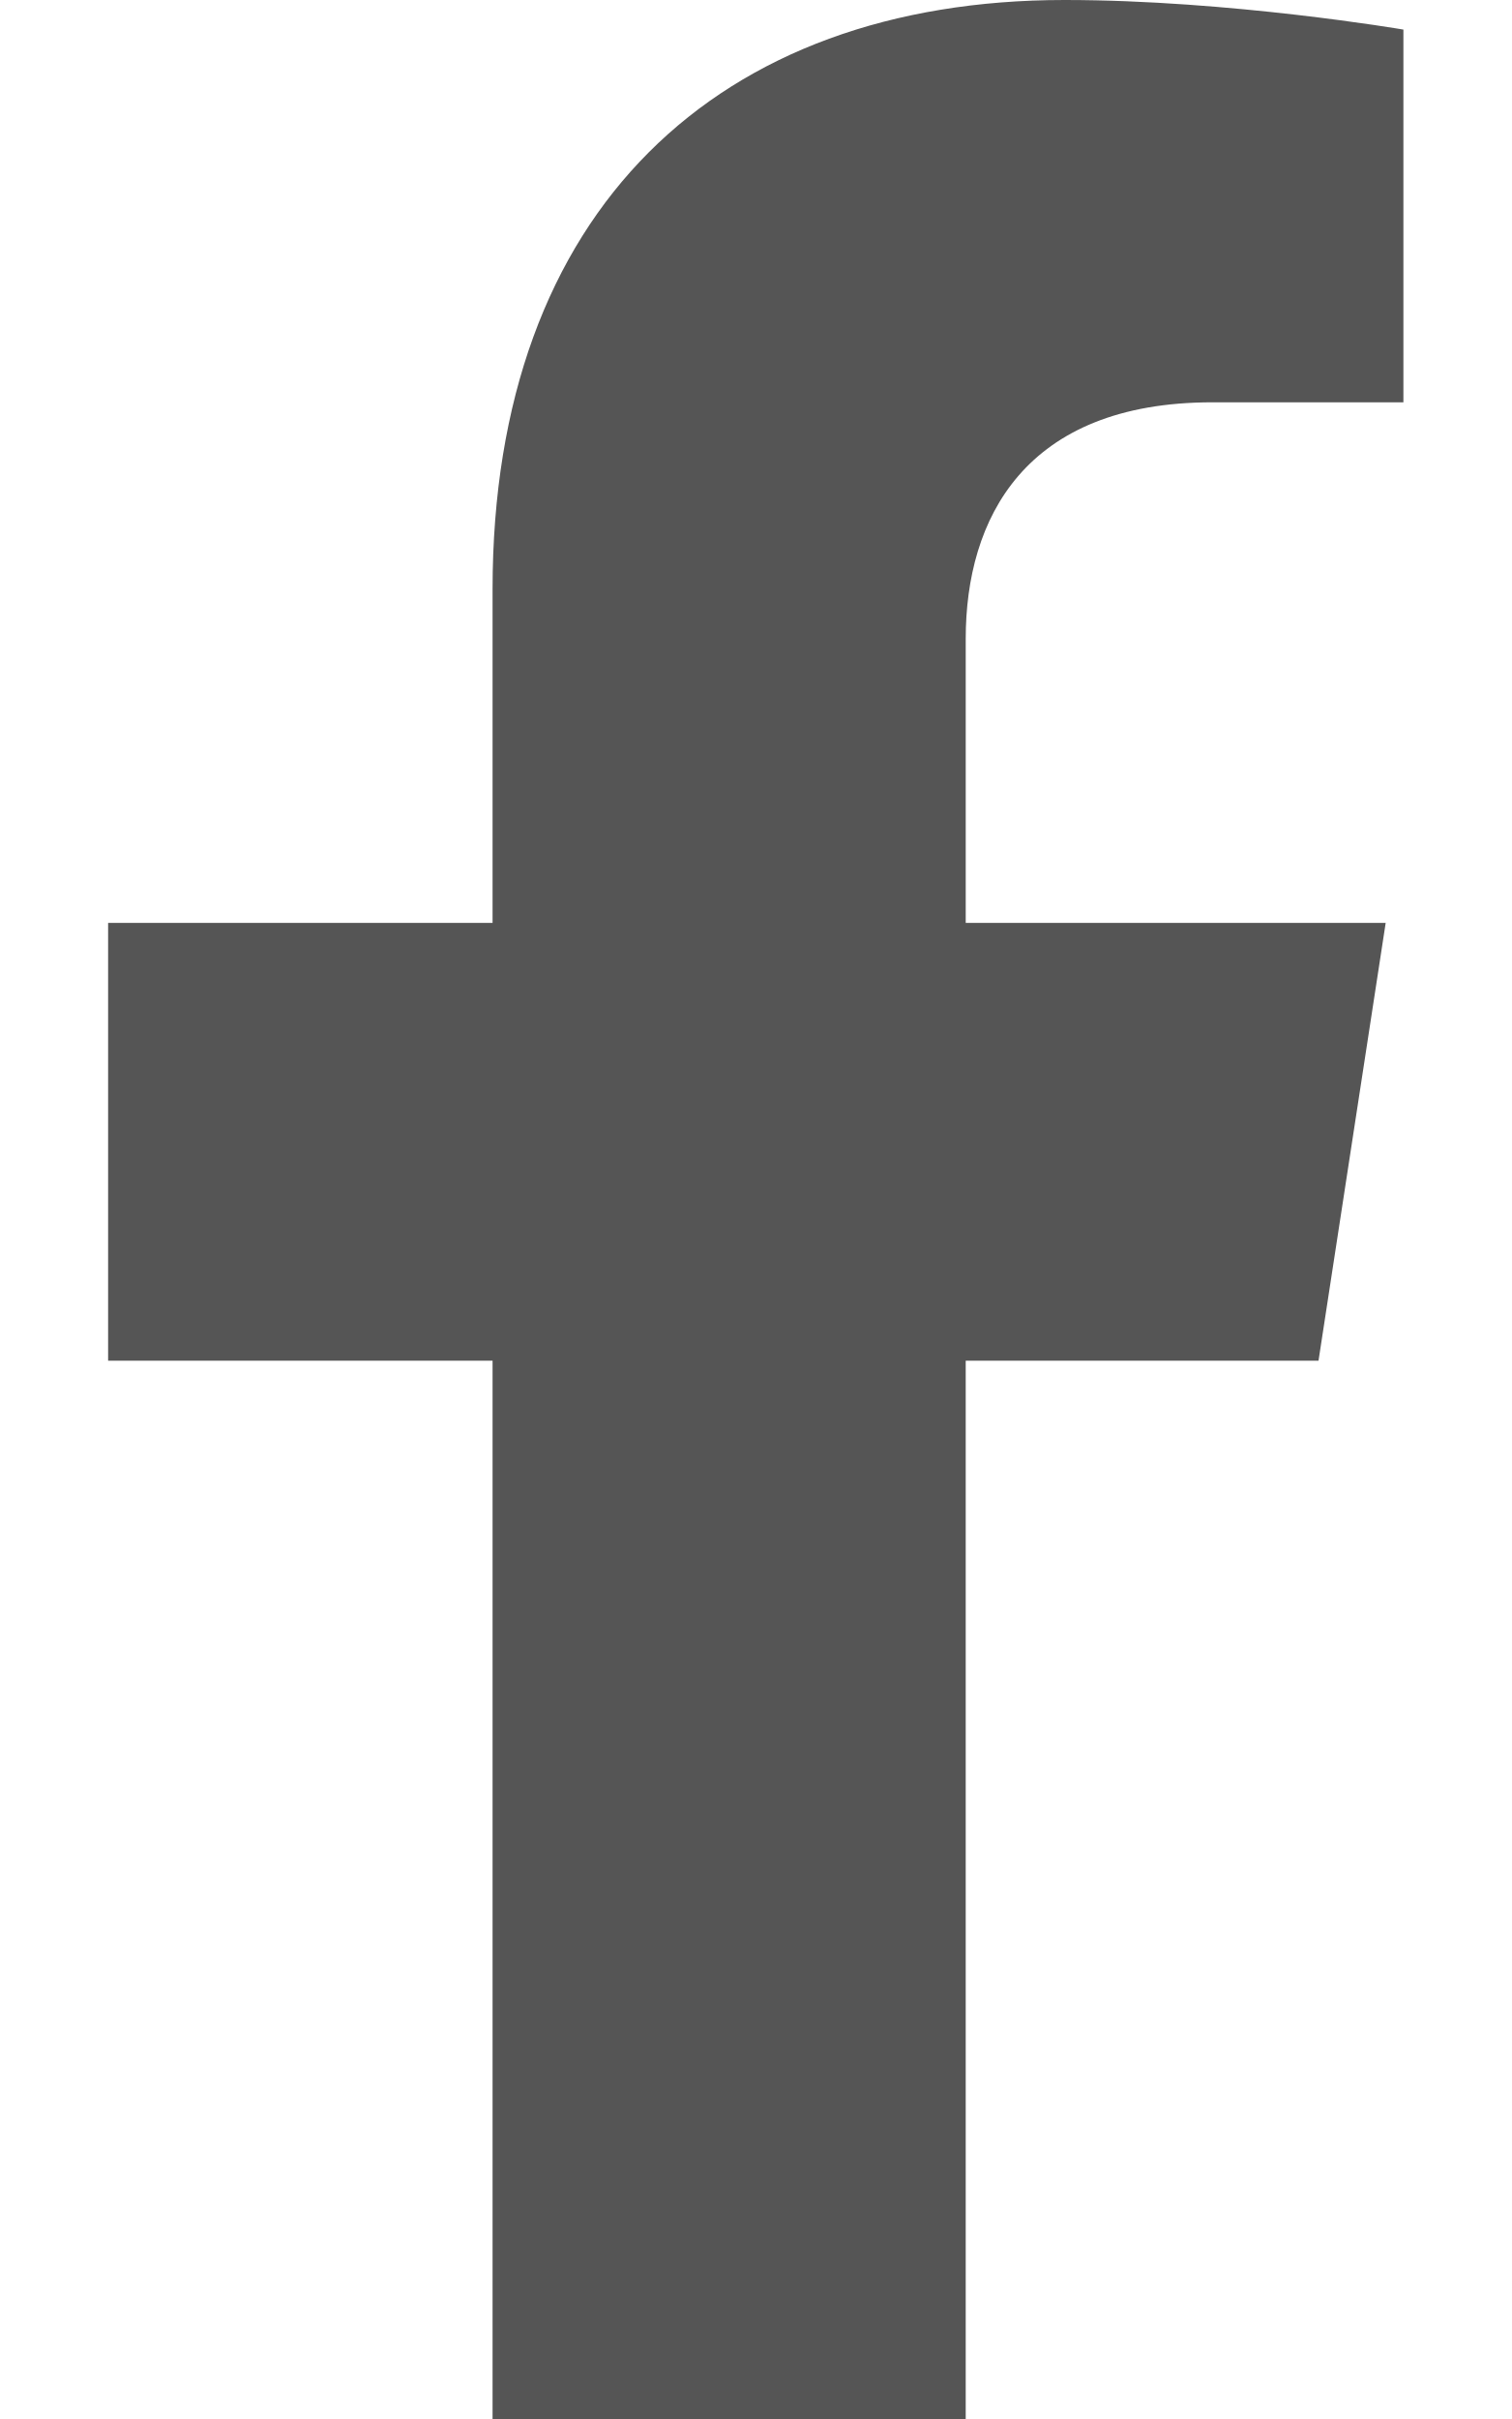
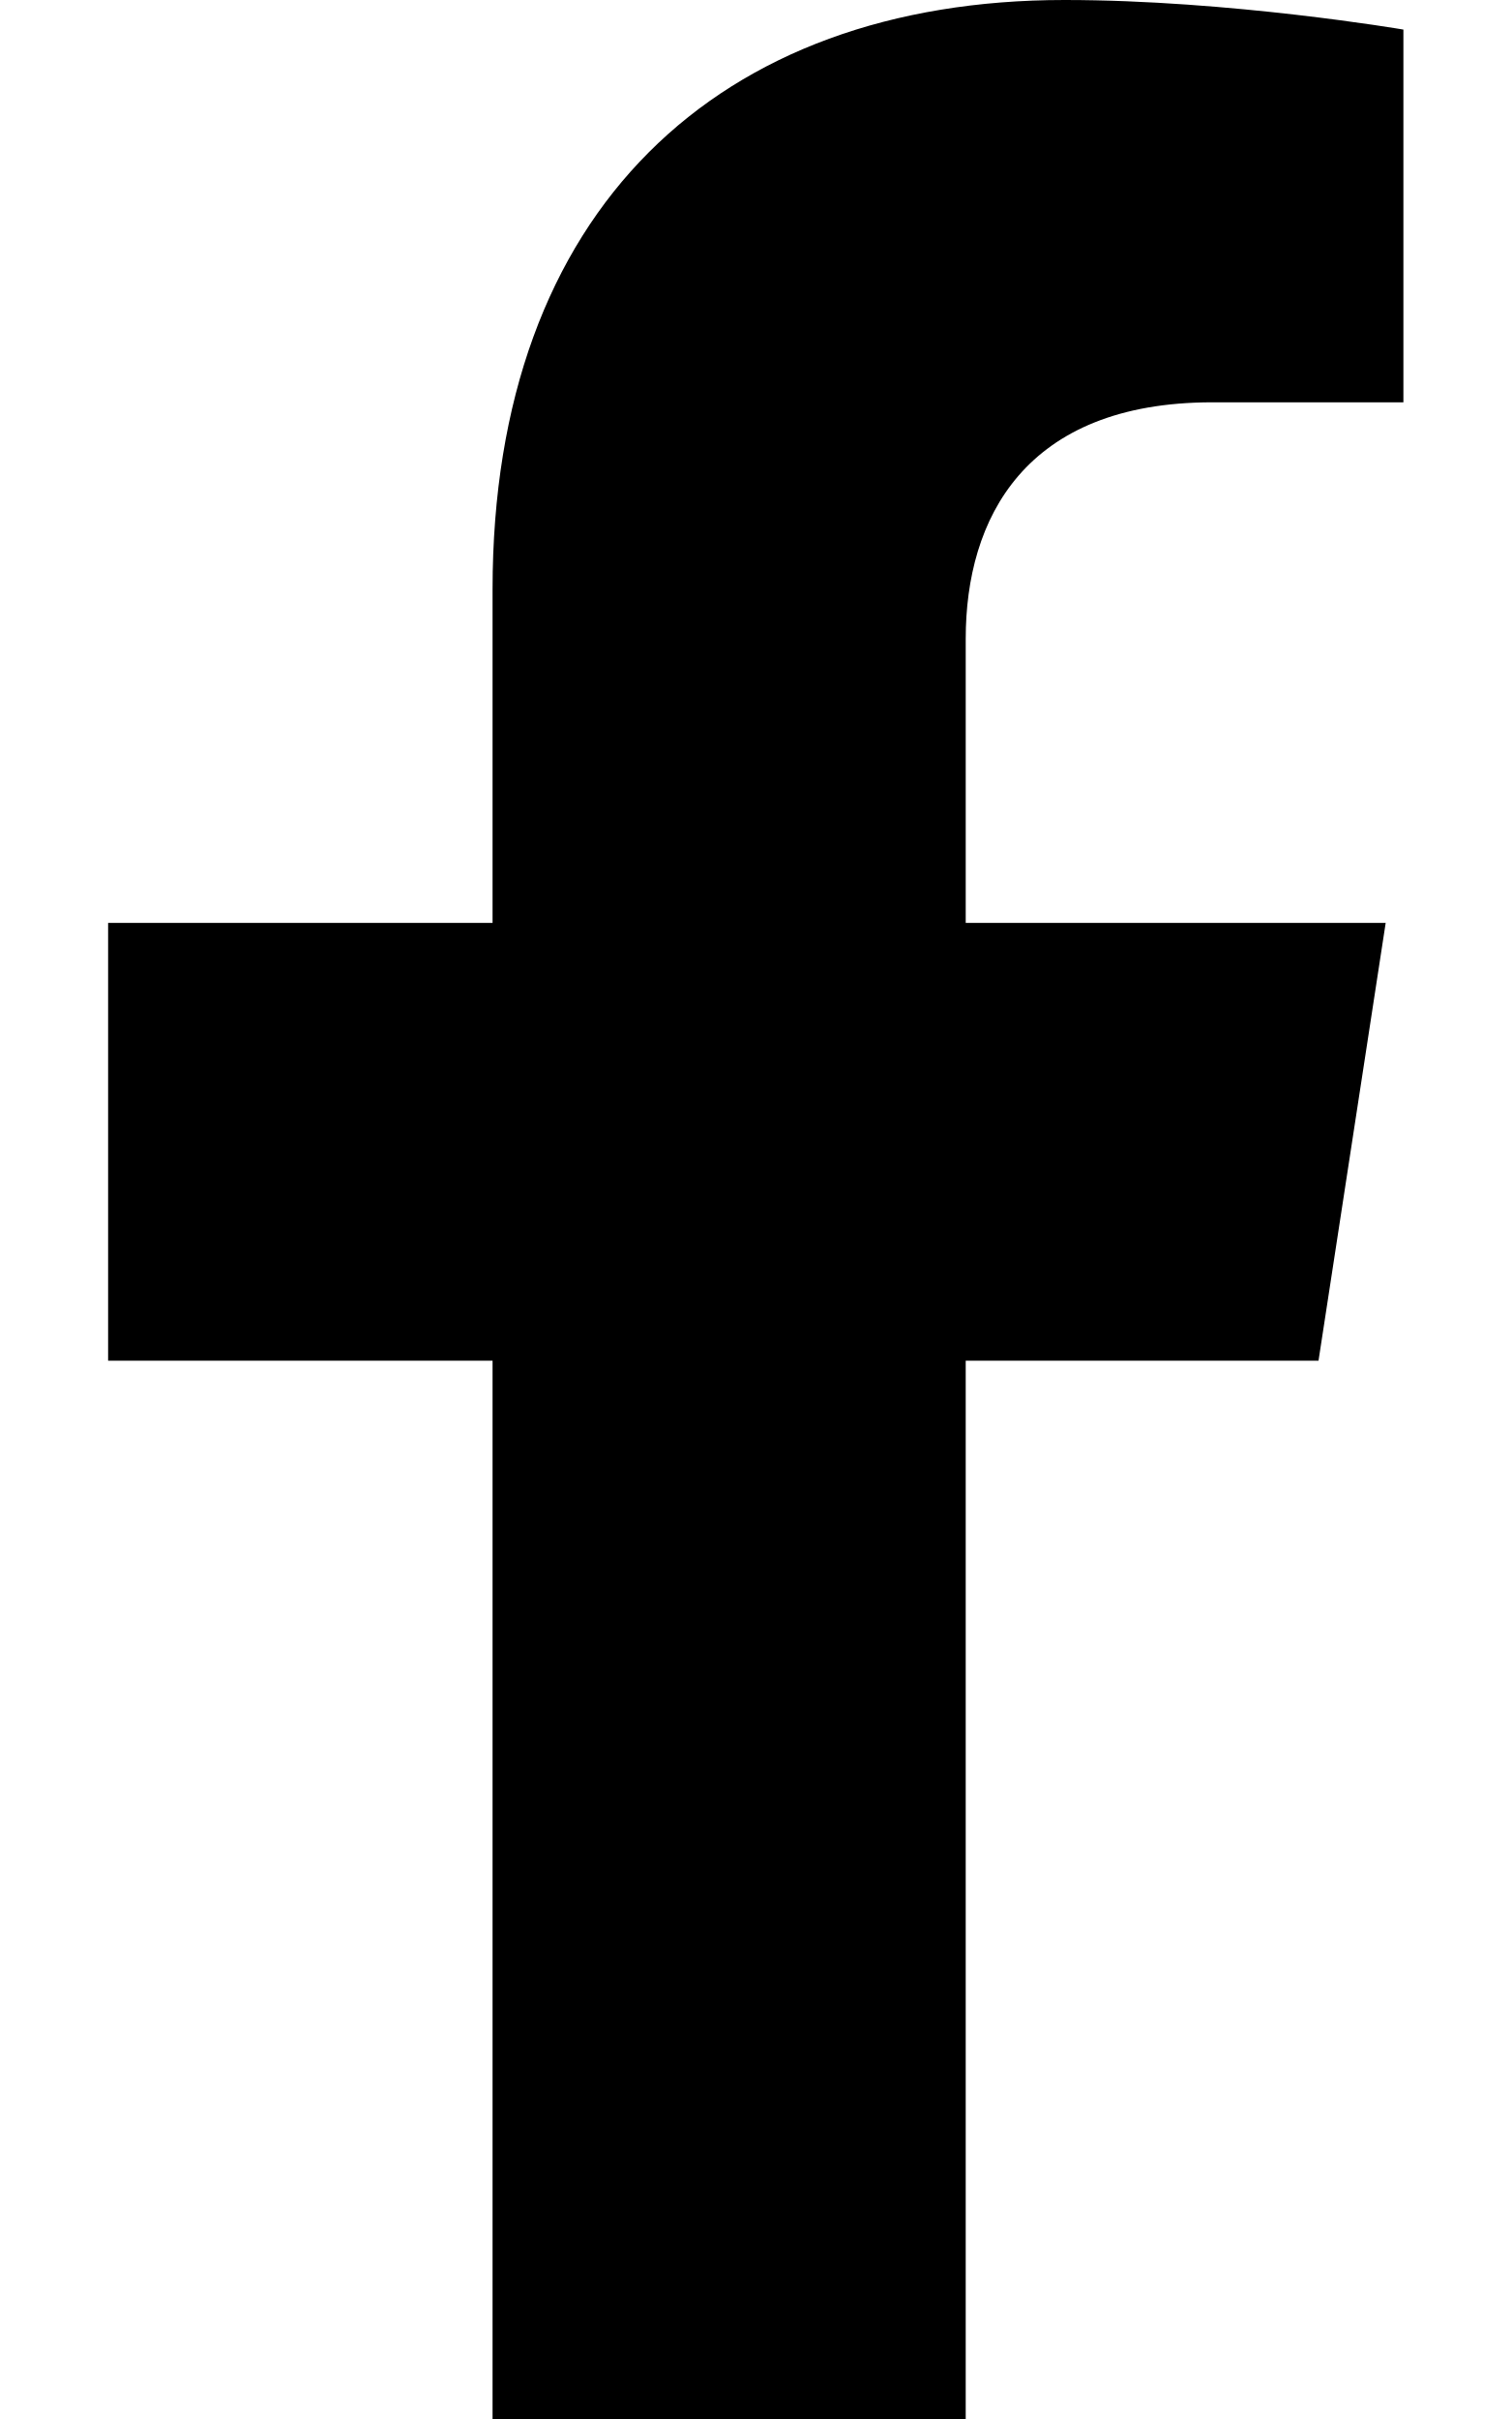
- <svg xmlns="http://www.w3.org/2000/svg" fill="#555" viewBox="0 0 320 512">
+ <svg xmlns="http://www.w3.org/2000/svg" viewBox="0 0 320 512">
  <path d="M279.14 288l14.22-92.66h-88.91v-60.13c0-25.35 12.42-50.06 52.24-50.06h40.42V6.26S260.43 0 225.36 0c-73.22 0-121.08 44.38-121.08 124.72v70.62H22.89V288h81.39v224h100.17V288z" />
</svg>
